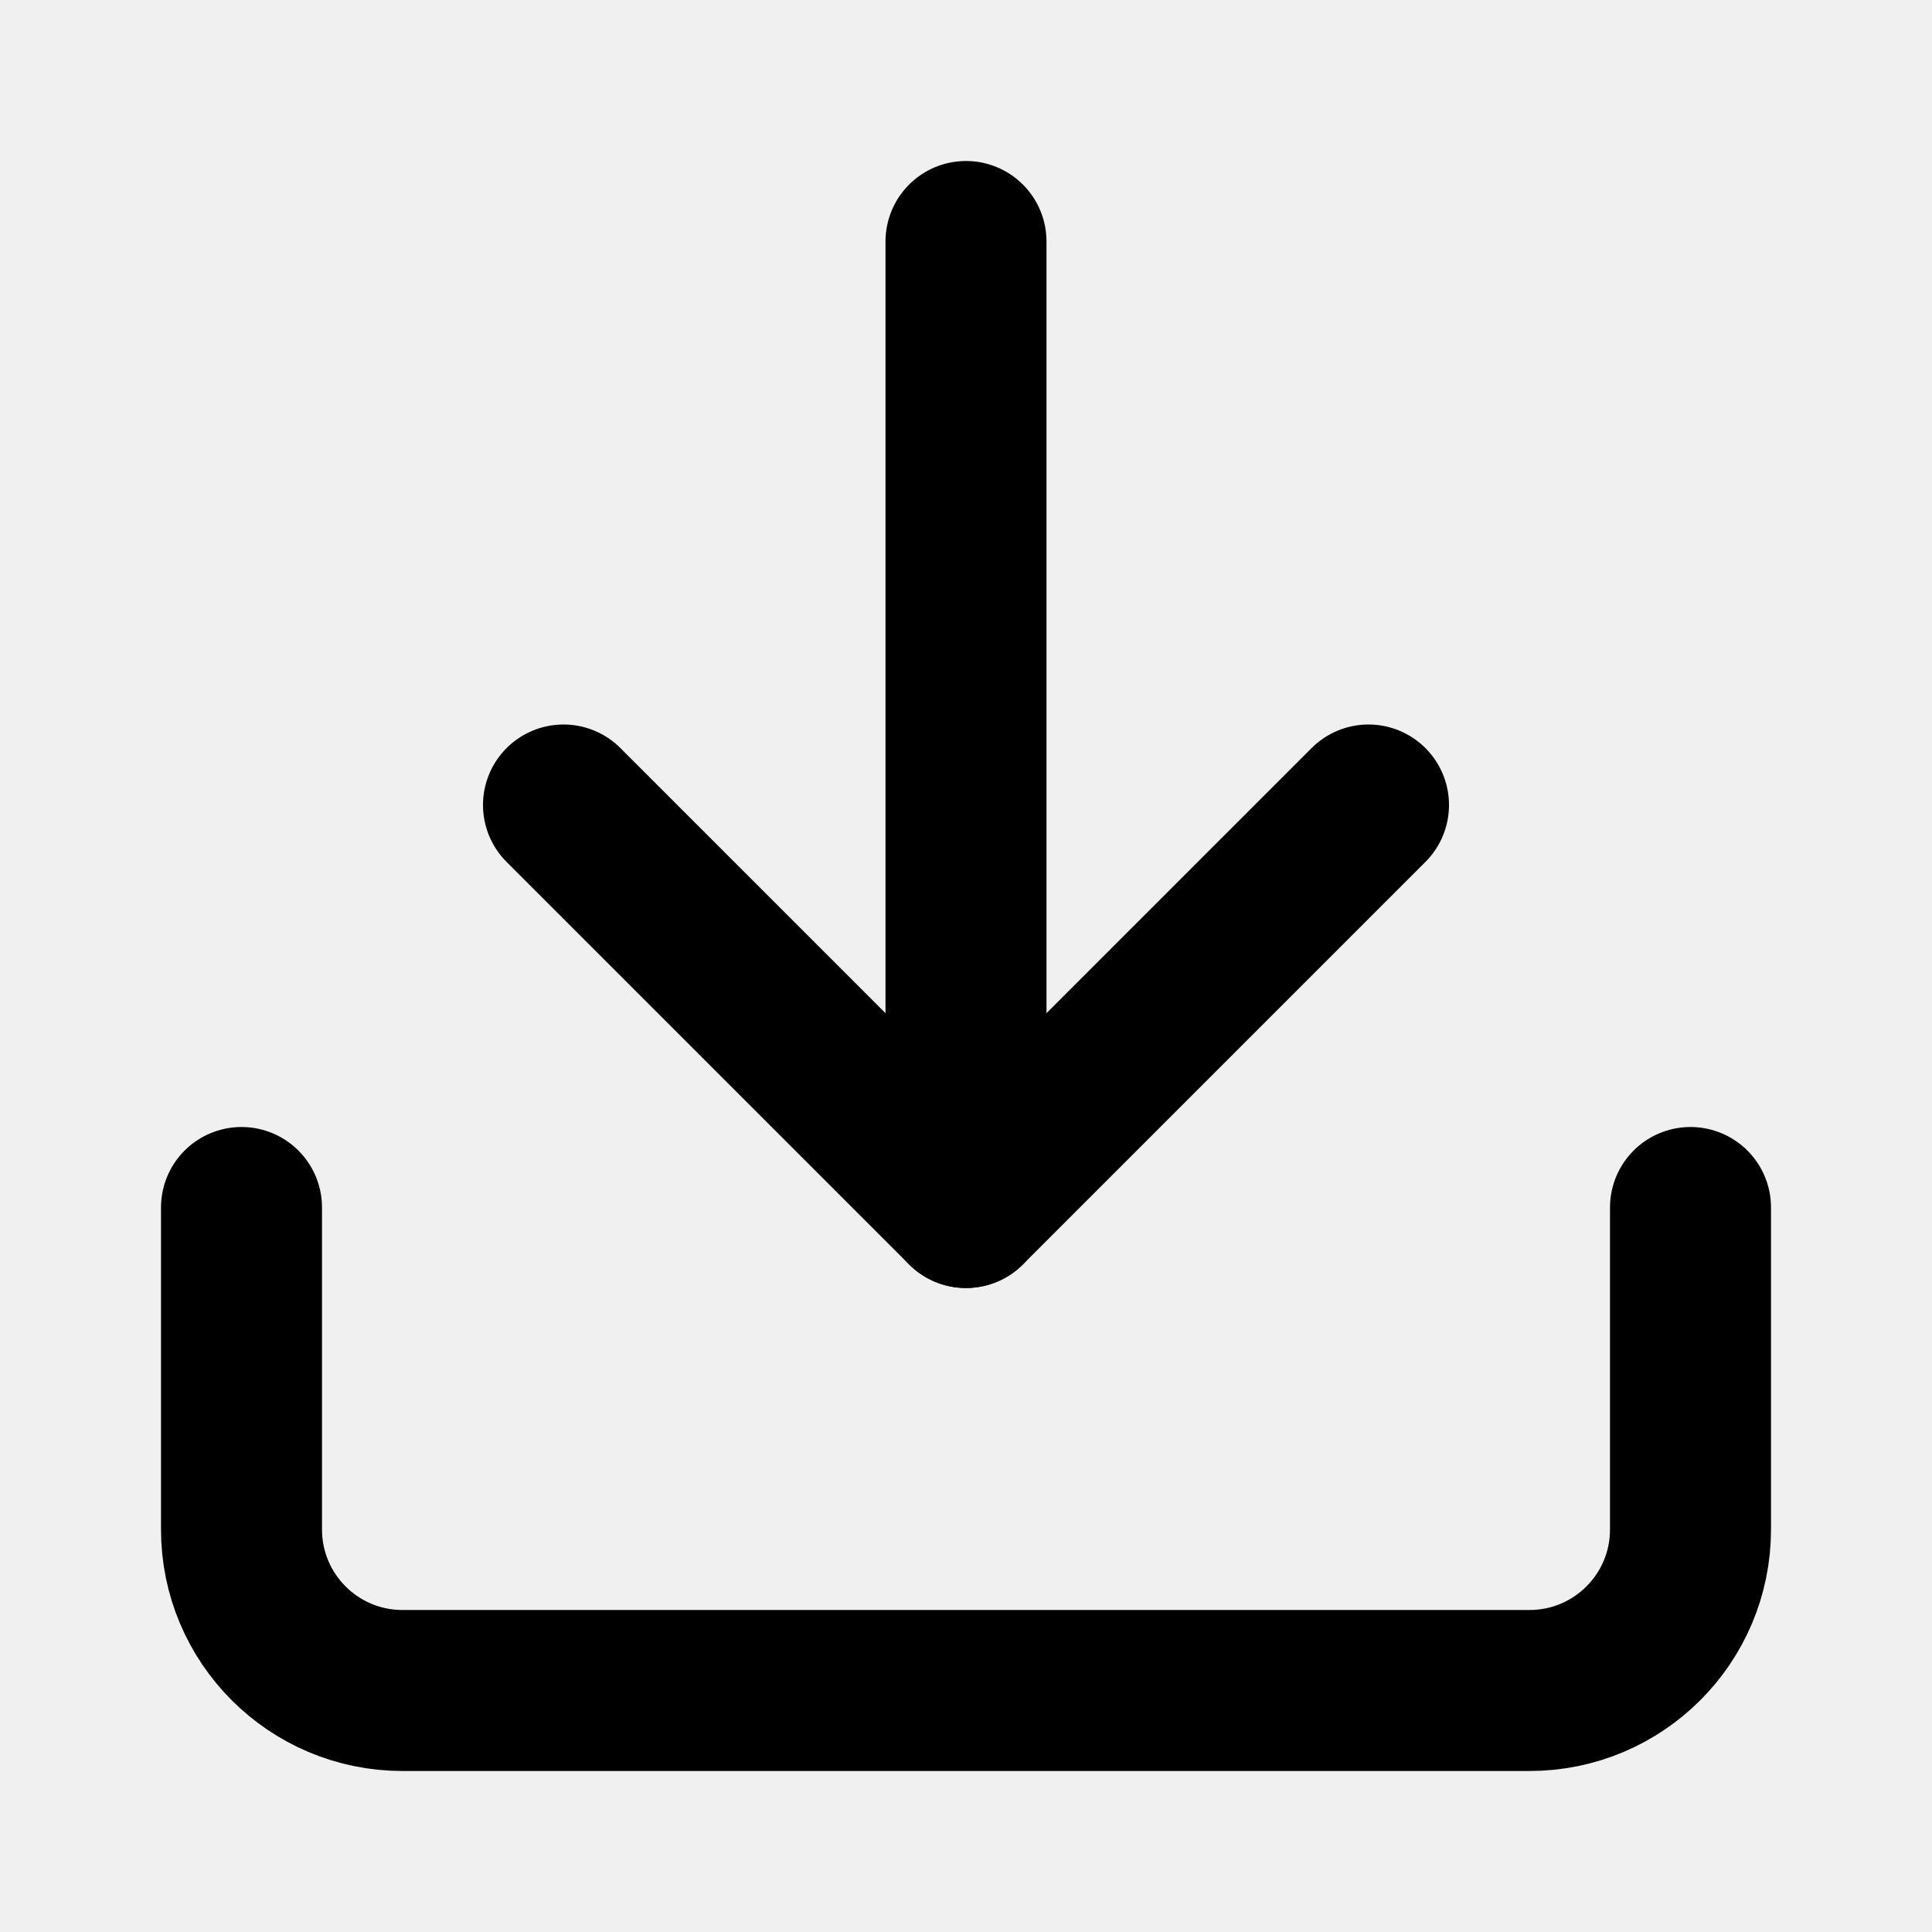
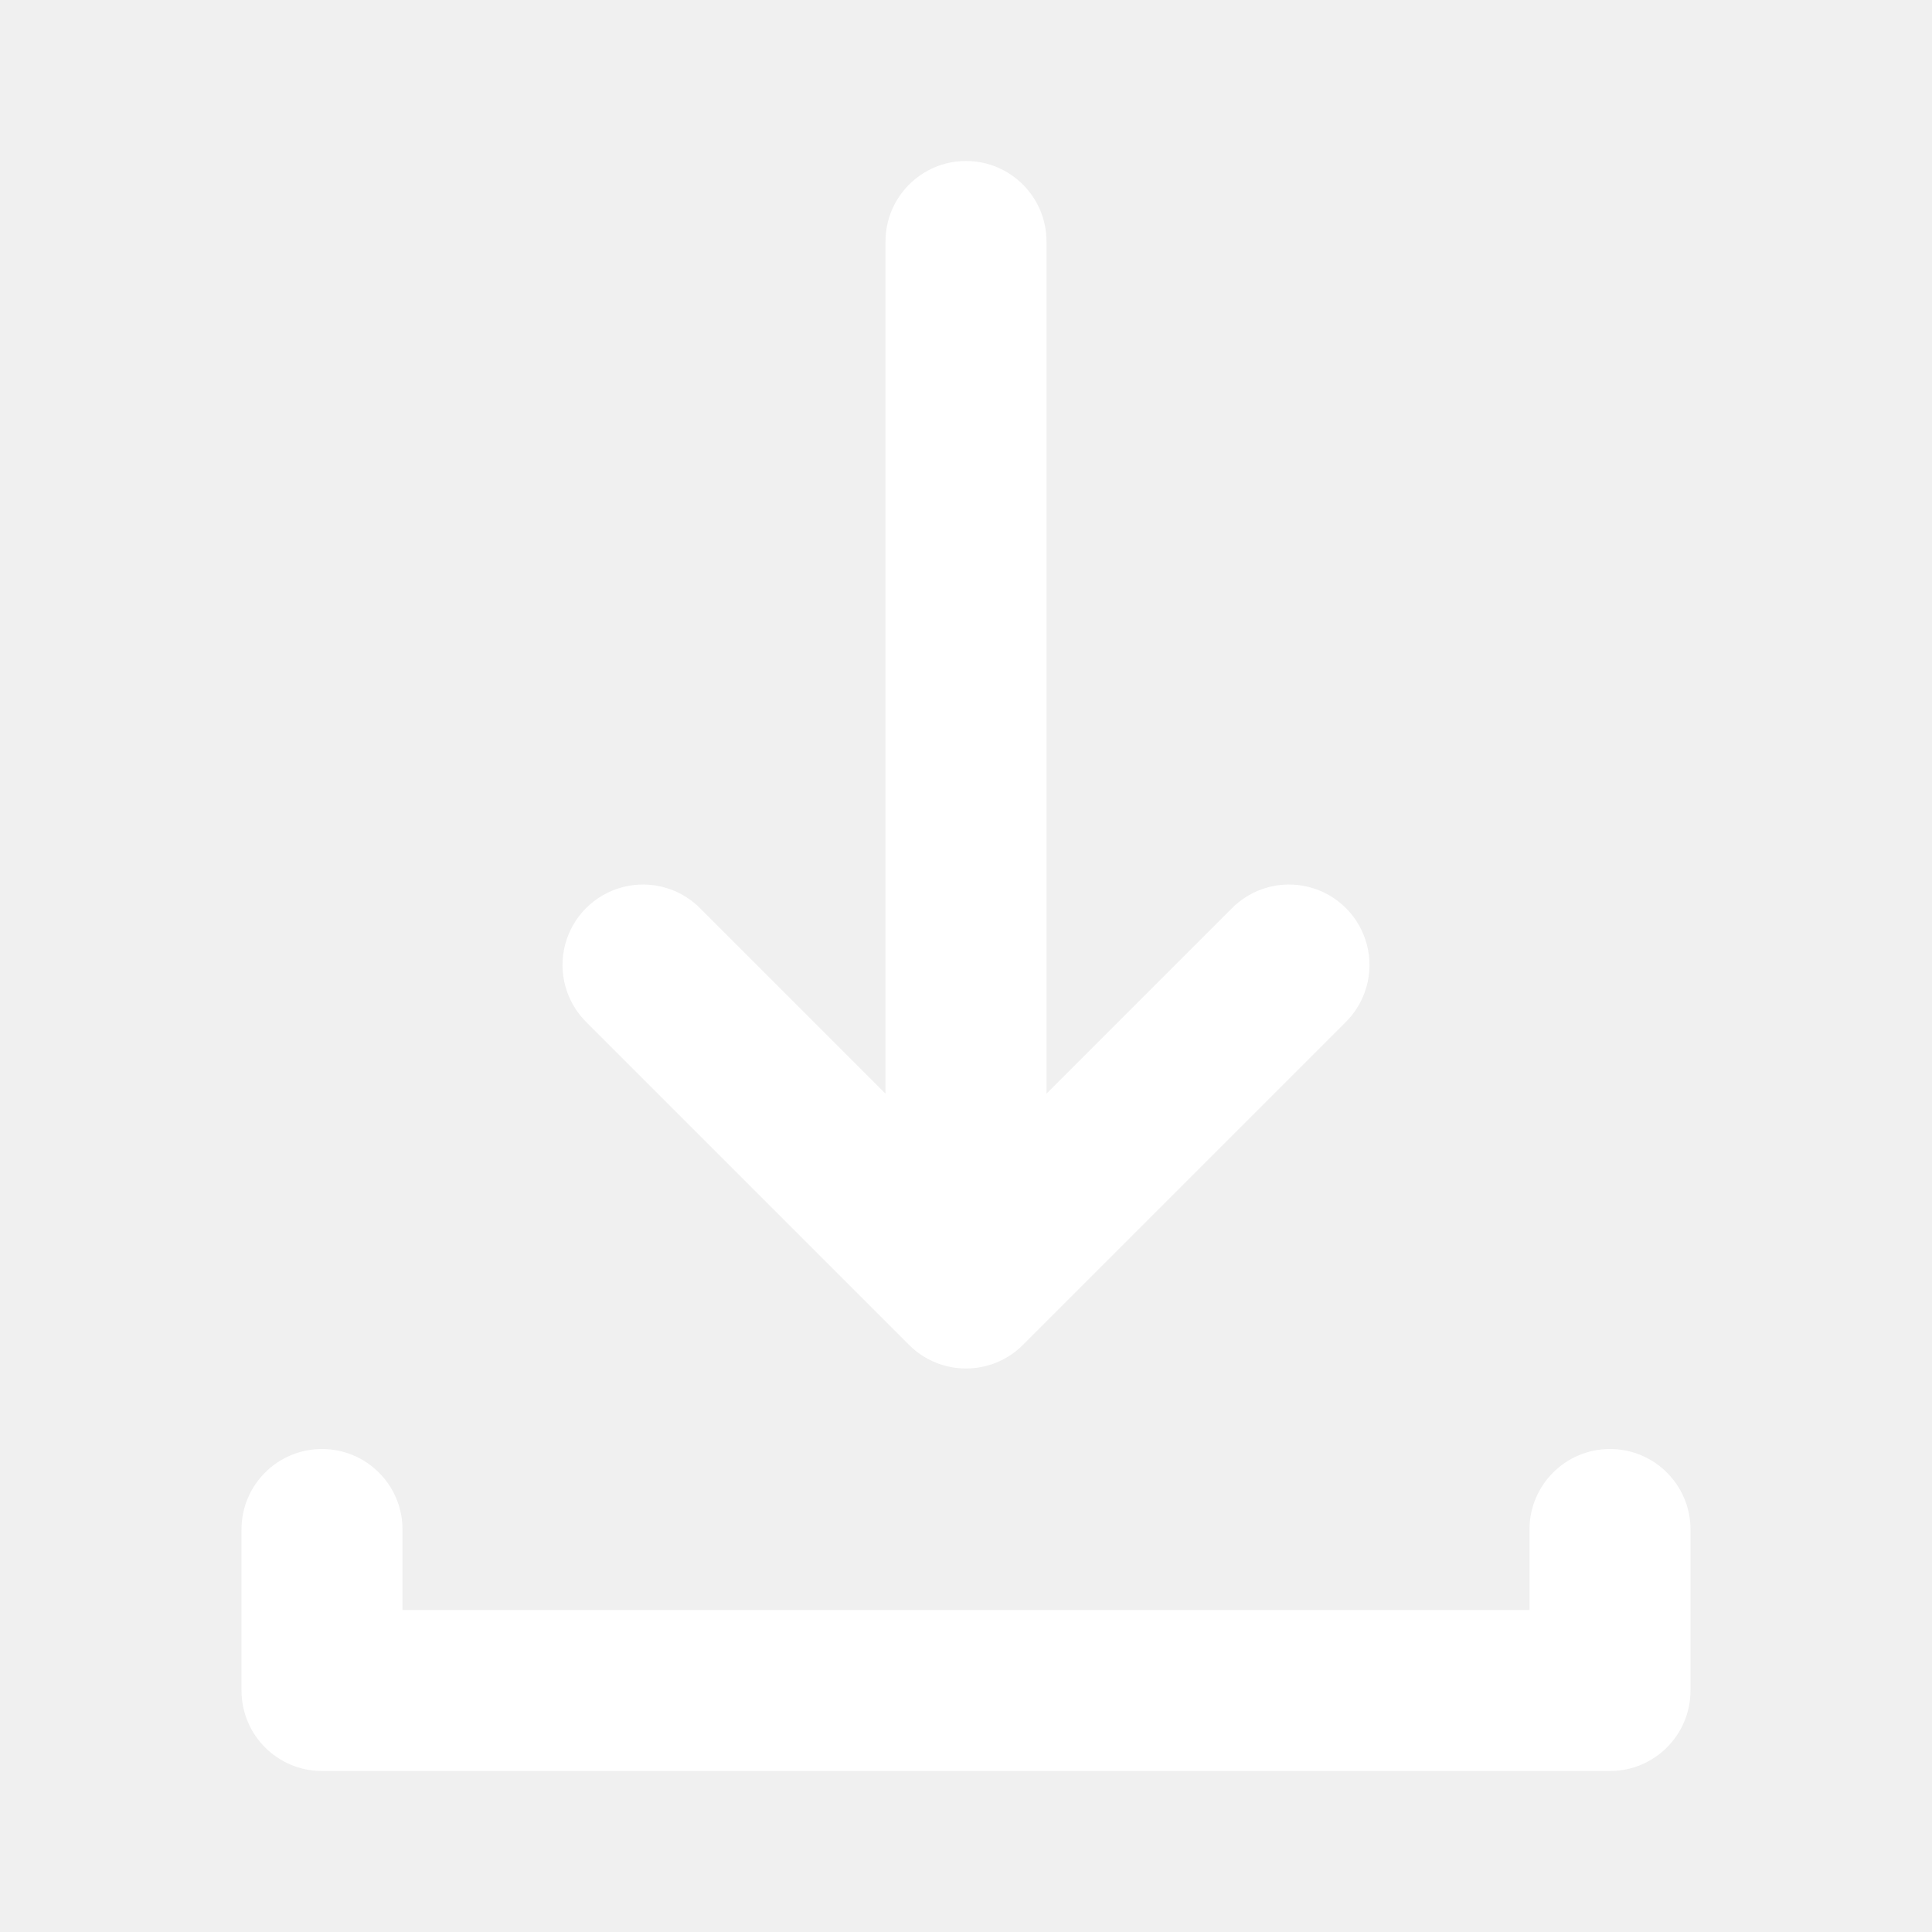
- <svg xmlns="http://www.w3.org/2000/svg" viewBox="0 0 24 24" fill="none" stroke="currentColor" stroke-width="2" stroke-linecap="round" stroke-linejoin="round">
-   <path d="M21 15v4a2 2 0 0 1-2 2H5a2 2 0 0 1-2-2v-4" />
-   <polyline points="7 10 12 15 17 10" />
-   <line x1="12" x2="12" y1="15" y2="3" />
+ <svg xmlns="http://www.w3.org/2000/svg" viewBox="0 0 24 24" fill="white">
+   <path d="M12 2a1 1 0 0 1 1 1v10.586l2.293-2.293a1 1 0 1 1 1.414 1.414l-4 4a1 1 0 0 1-1.414 0l-4-4a1 1 0 1 1 1.414-1.414L11 13.586V3a1 1 0 0 1 1-1zM4 18a1 1 0 0 1 1 1v1h14v-1a1 1 0 1 1 2 0v2a1 1 0 0 1-1 1H4a1 1 0 0 1-1-1v-2a1 1 0 0 1 1-1z" />
</svg>
